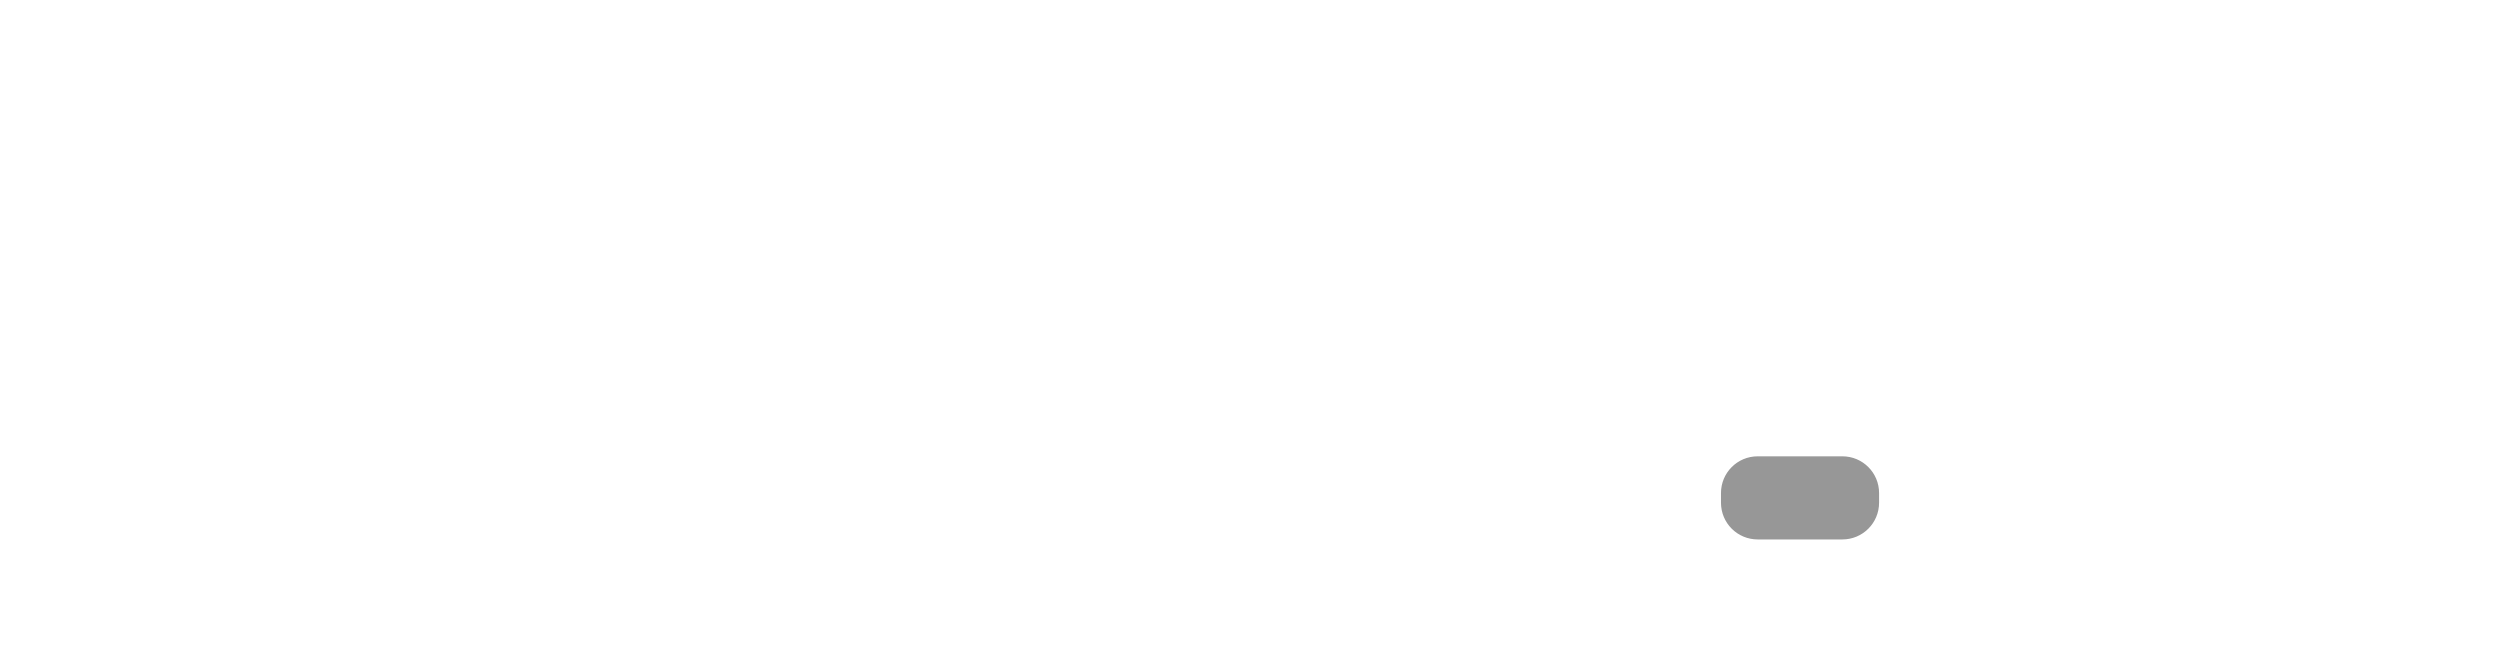
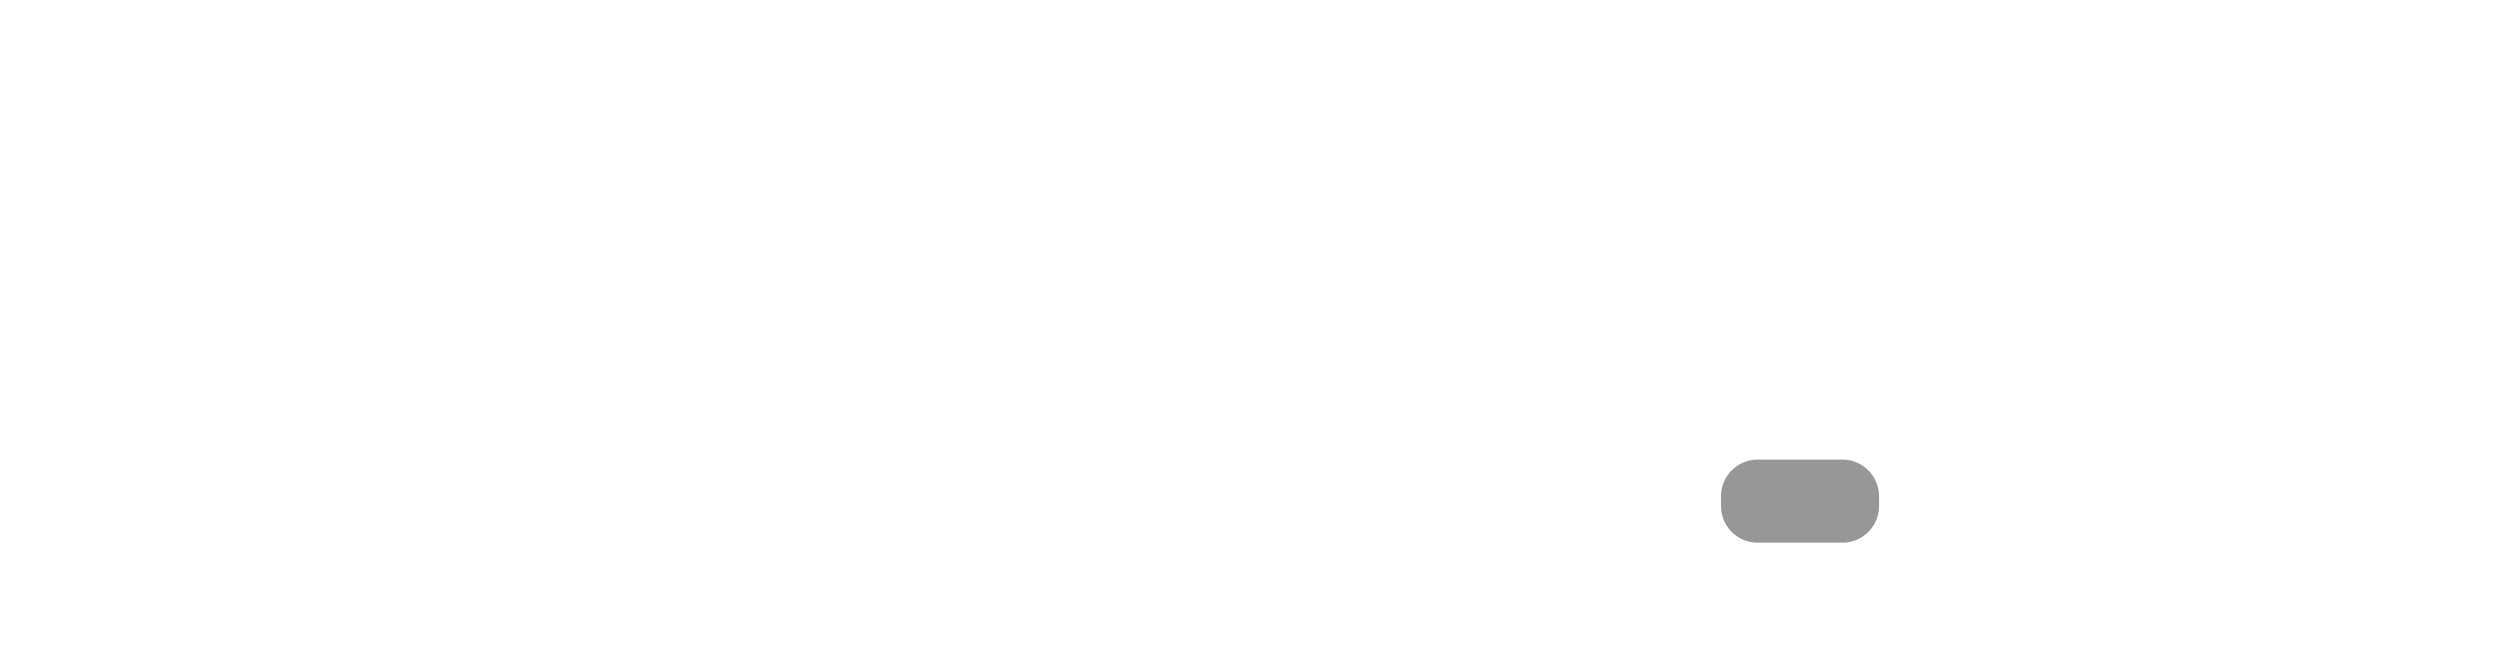
<svg xmlns="http://www.w3.org/2000/svg" width="1534px" height="406px" viewBox="0 0 1534 406" version="1.1">
  <g id="Page-1" stroke="none" stroke-width="1" fill="none" fill-rule="evenodd">
    <g id="board" transform="translate(1.640985, 1)" fill="#979797" stroke="#979797">
-       <g id="right" transform="translate(1053.359, 77)">
+       <g id="right" transform="translate(1053.359, 79)">
        <rect id="11" transform="translate(49.5, 227.5) scale(-1, 1) translate(-49.5, -227.5) " x="1.5" y="202.5" width="96" height="50" rx="22" />
      </g>
    </g>
  </g>
</svg>
